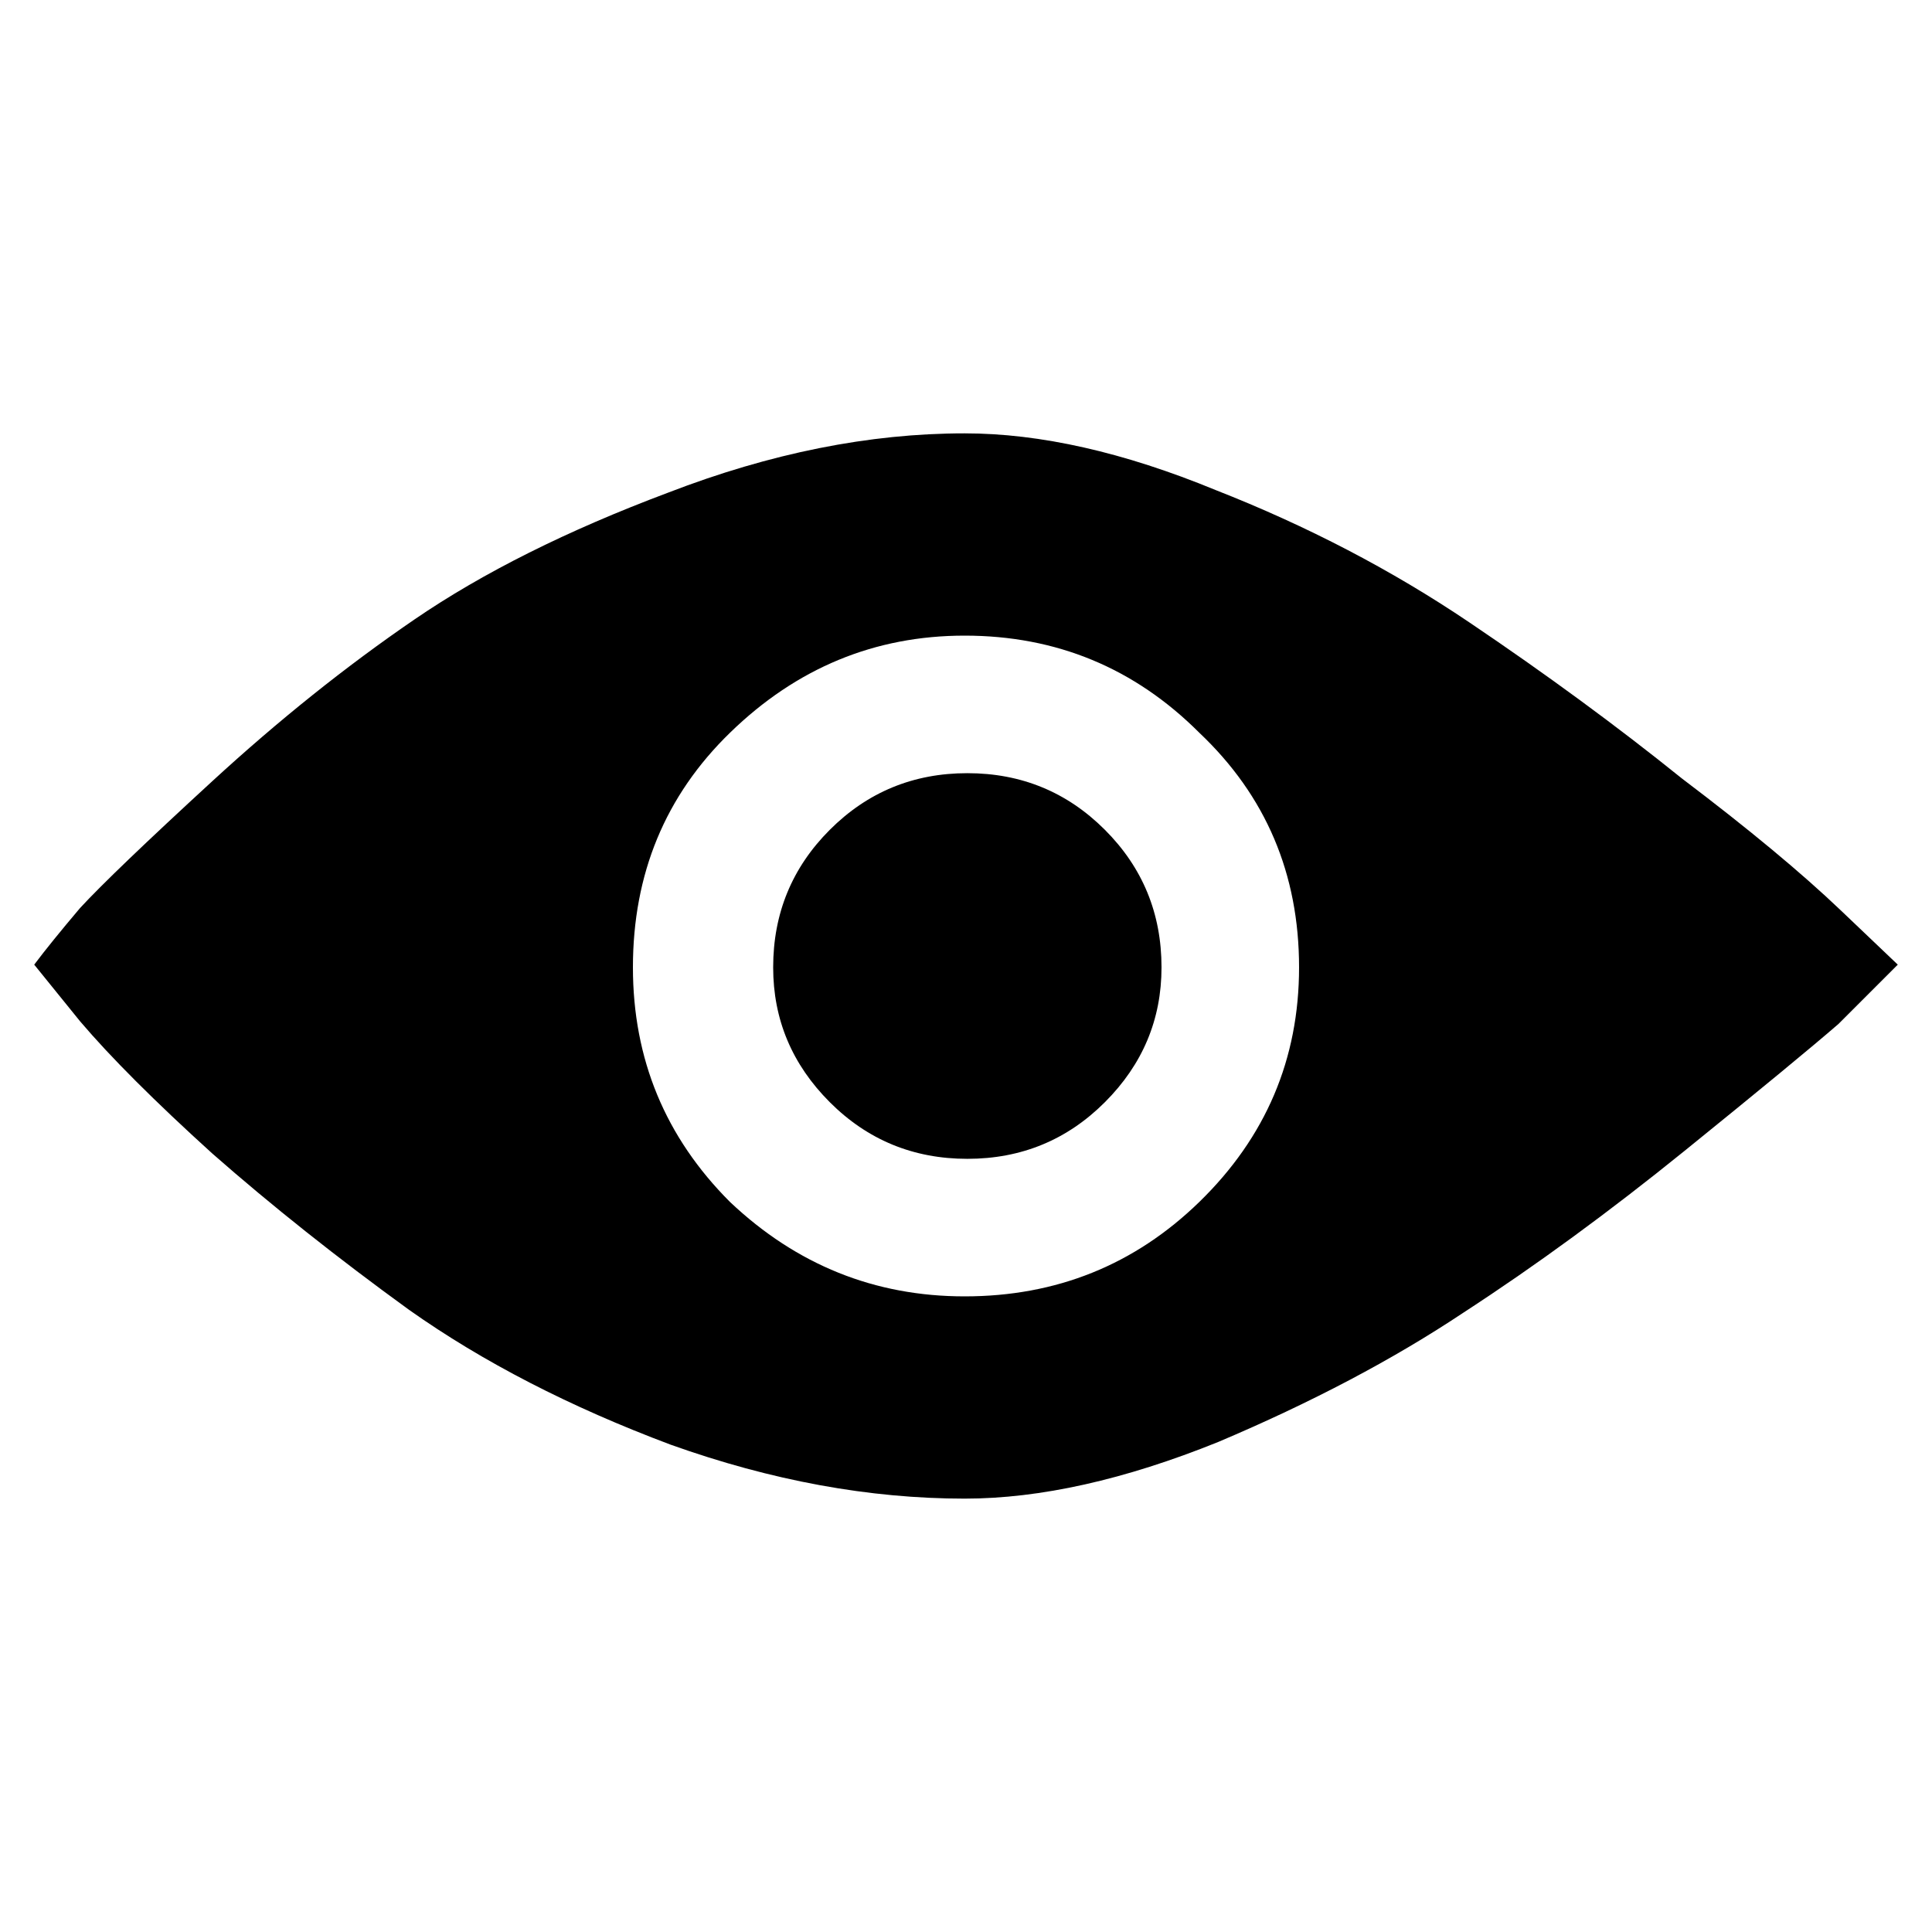
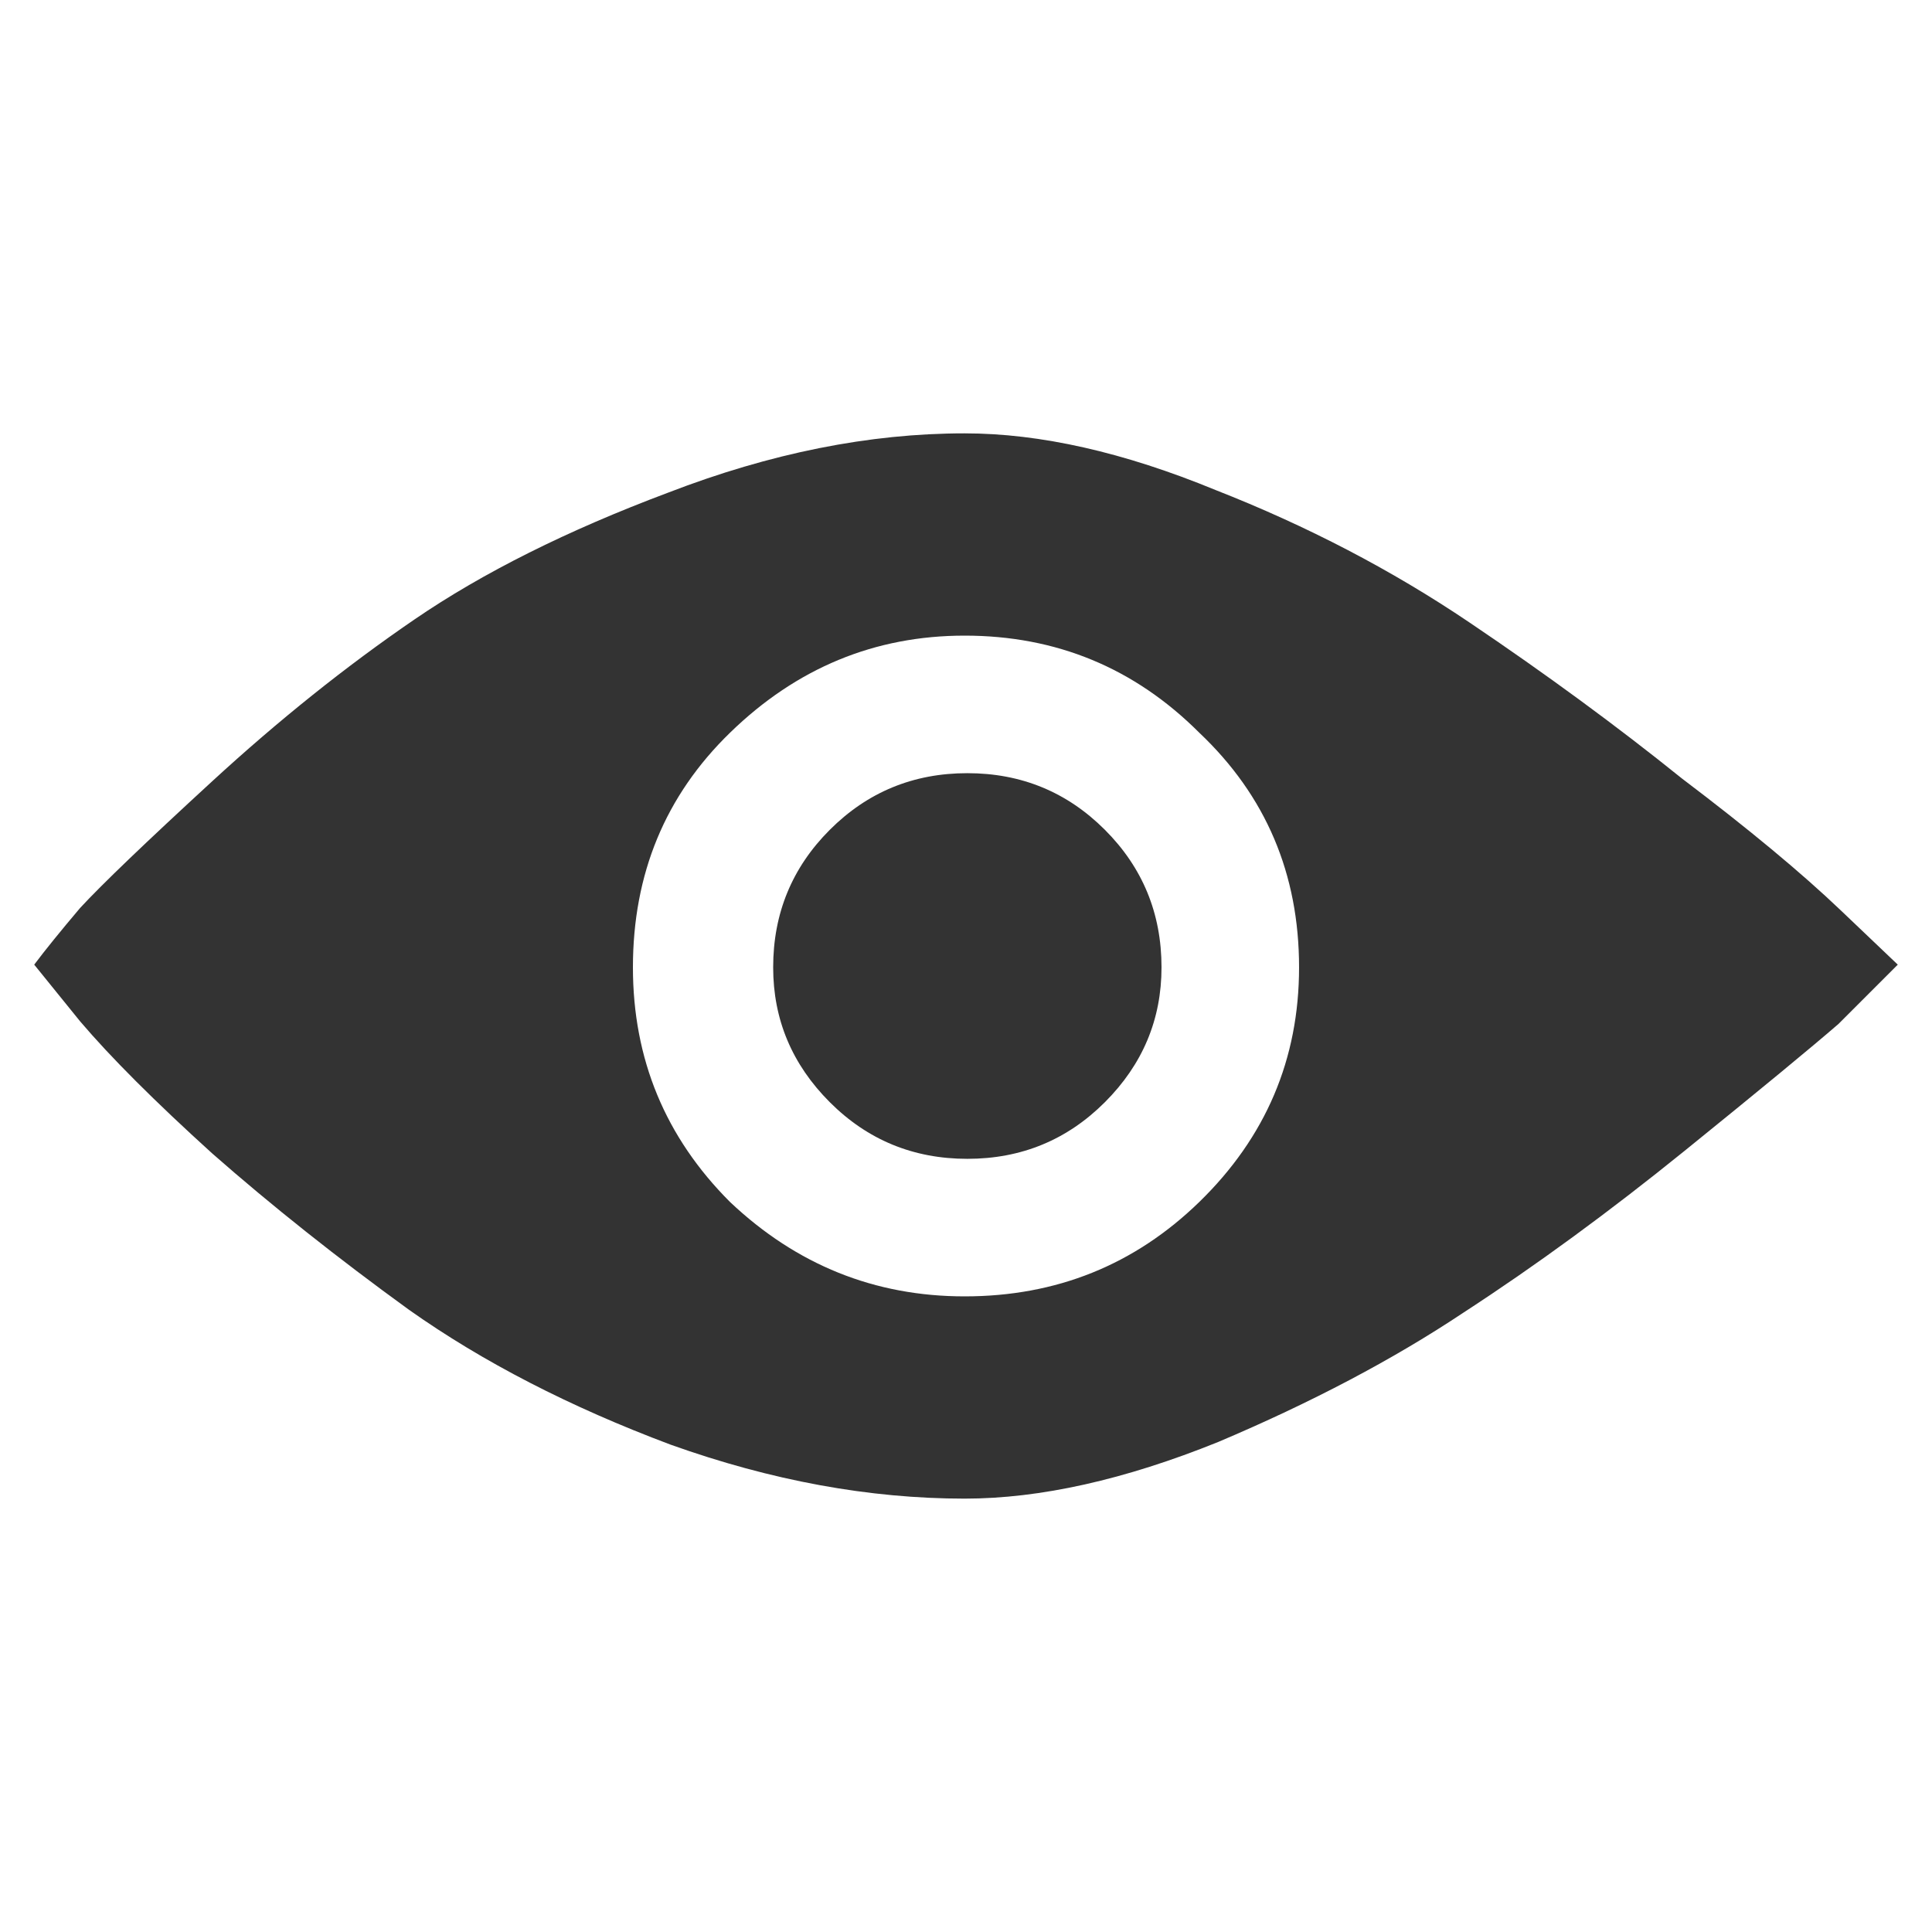
<svg xmlns="http://www.w3.org/2000/svg" width="256" height="256" viewBox="0 0 256 256" id="svg2" version="1.1">
  <defs id="defs4" />
  <g id="layer1" transform="translate(0,-796.3622)">
-     <g style="font-style:normal;font-variant:normal;font-weight:500;font-stretch:normal;font-size:365.932px;line-height:125%;font-family:RaphaelIcons;-inkscape-font-specification:'RaphaelIcons, Medium';text-align:start;letter-spacing:0px;word-spacing:0px;writing-mode:lr-tb;text-anchor:start;fill:#000000;fill-opacity:1;stroke:none;stroke-width:1px;stroke-linecap:butt;stroke-linejoin:miter;stroke-opacity:1" id="text3649">
-       <path d="m 127.821,853.784 q 15.009,0 33.234,7.504 18.225,7.147 33.591,17.51 15.366,10.363 28.231,20.727 13.222,10.006 21.084,17.51 l 7.504,7.147 -7.862,7.862 q -5.36,4.646 -20.369,16.796 -15.009,12.15 -29.303,21.441 -13.937,9.291 -32.519,17.153 -18.582,7.504 -33.591,7.504 -18.94,0 -38.952,-7.147 Q 68.858,980.288 54.206,969.925 39.912,959.562 28.119,949.198 16.684,938.835 10.609,931.688 L 4.534,924.183 q 2.144,-2.859 6.075,-7.504 4.288,-4.646 17.51,-16.796 13.222,-12.15 26.802,-21.441 13.58,-9.291 33.591,-16.796 20.369,-7.862 39.309,-7.862 z M 96.731,955.631 q 13.222,12.507 31.09,12.507 18.225,0 31.09,-12.507 13.222,-12.865 13.222,-31.09 0,-18.582 -13.222,-31.09 -12.865,-12.865 -31.09,-12.865 -17.868,0 -31.09,12.865 -12.865,12.507 -12.865,31.09 0,18.225 12.865,31.09 z m 13.222,-49.315 q 7.504,-7.504 18.225,-7.504 10.721,0 18.225,7.504 7.504,7.504 7.504,18.225 0,10.363 -7.504,17.868 -7.504,7.504 -18.225,7.504 -10.721,0 -18.225,-7.504 -7.504,-7.504 -7.504,-17.868 0,-10.721 7.504,-18.225 z" style="" id="path3336" />
+     <g style="font-style:normal;font-variant:normal;font-weight:500;font-stretch:normal;font-size:365.932px;line-height:125%;font-family:RaphaelIcons;-inkscape-font-specification:'RaphaelIcons, Medium';text-align:start;letter-spacing:0px;word-spacing:0px;writing-mode:lr-tb;text-anchor:start;fill:#333333;fill-opacity:1;stroke:none;stroke-width:1px;stroke-linecap:butt;stroke-linejoin:miter;stroke-opacity:1" id="text3649">
+       <path d="m 127.821,853.784 q 15.009,0 33.234,7.504 18.225,7.147 33.591,17.51 15.366,10.363 28.231,20.727 13.222,10.006 21.084,17.51 l 7.504,7.147 -7.862,7.862 q -5.36,4.646 -20.369,16.796 -15.009,12.15 -29.303,21.441 -13.937,9.291 -32.519,17.153 -18.582,7.504 -33.591,7.504 -18.94,0 -38.952,-7.147 Q 68.858,980.288 54.206,969.925 39.912,959.562 28.119,949.198 16.684,938.835 10.609,931.688 L 4.534,924.183 q 2.144,-2.859 6.075,-7.504 4.288,-4.646 17.51,-16.796 13.222,-12.15 26.802,-21.441 13.58,-9.291 33.591,-16.796 20.369,-7.862 39.309,-7.862 z M 96.731,955.631 q 13.222,12.507 31.09,12.507 18.225,0 31.09,-12.507 13.222,-12.865 13.222,-31.09 0,-18.582 -13.222,-31.09 -12.865,-12.865 -31.09,-12.865 -17.868,0 -31.09,12.865 -12.865,12.507 -12.865,31.09 0,18.225 12.865,31.09 z m 13.222,-49.315 q 7.504,-7.504 18.225,-7.504 10.721,0 18.225,7.504 7.504,7.504 7.504,18.225 0,10.363 -7.504,17.868 -7.504,7.504 -18.225,7.504 -10.721,0 -18.225,-7.504 -7.504,-7.504 -7.504,-17.868 0,-10.721 7.504,-18.225 z" style="fill:#333333;fill-opacity:1" id="path3336" />
    </g>
  </g>
</svg>
